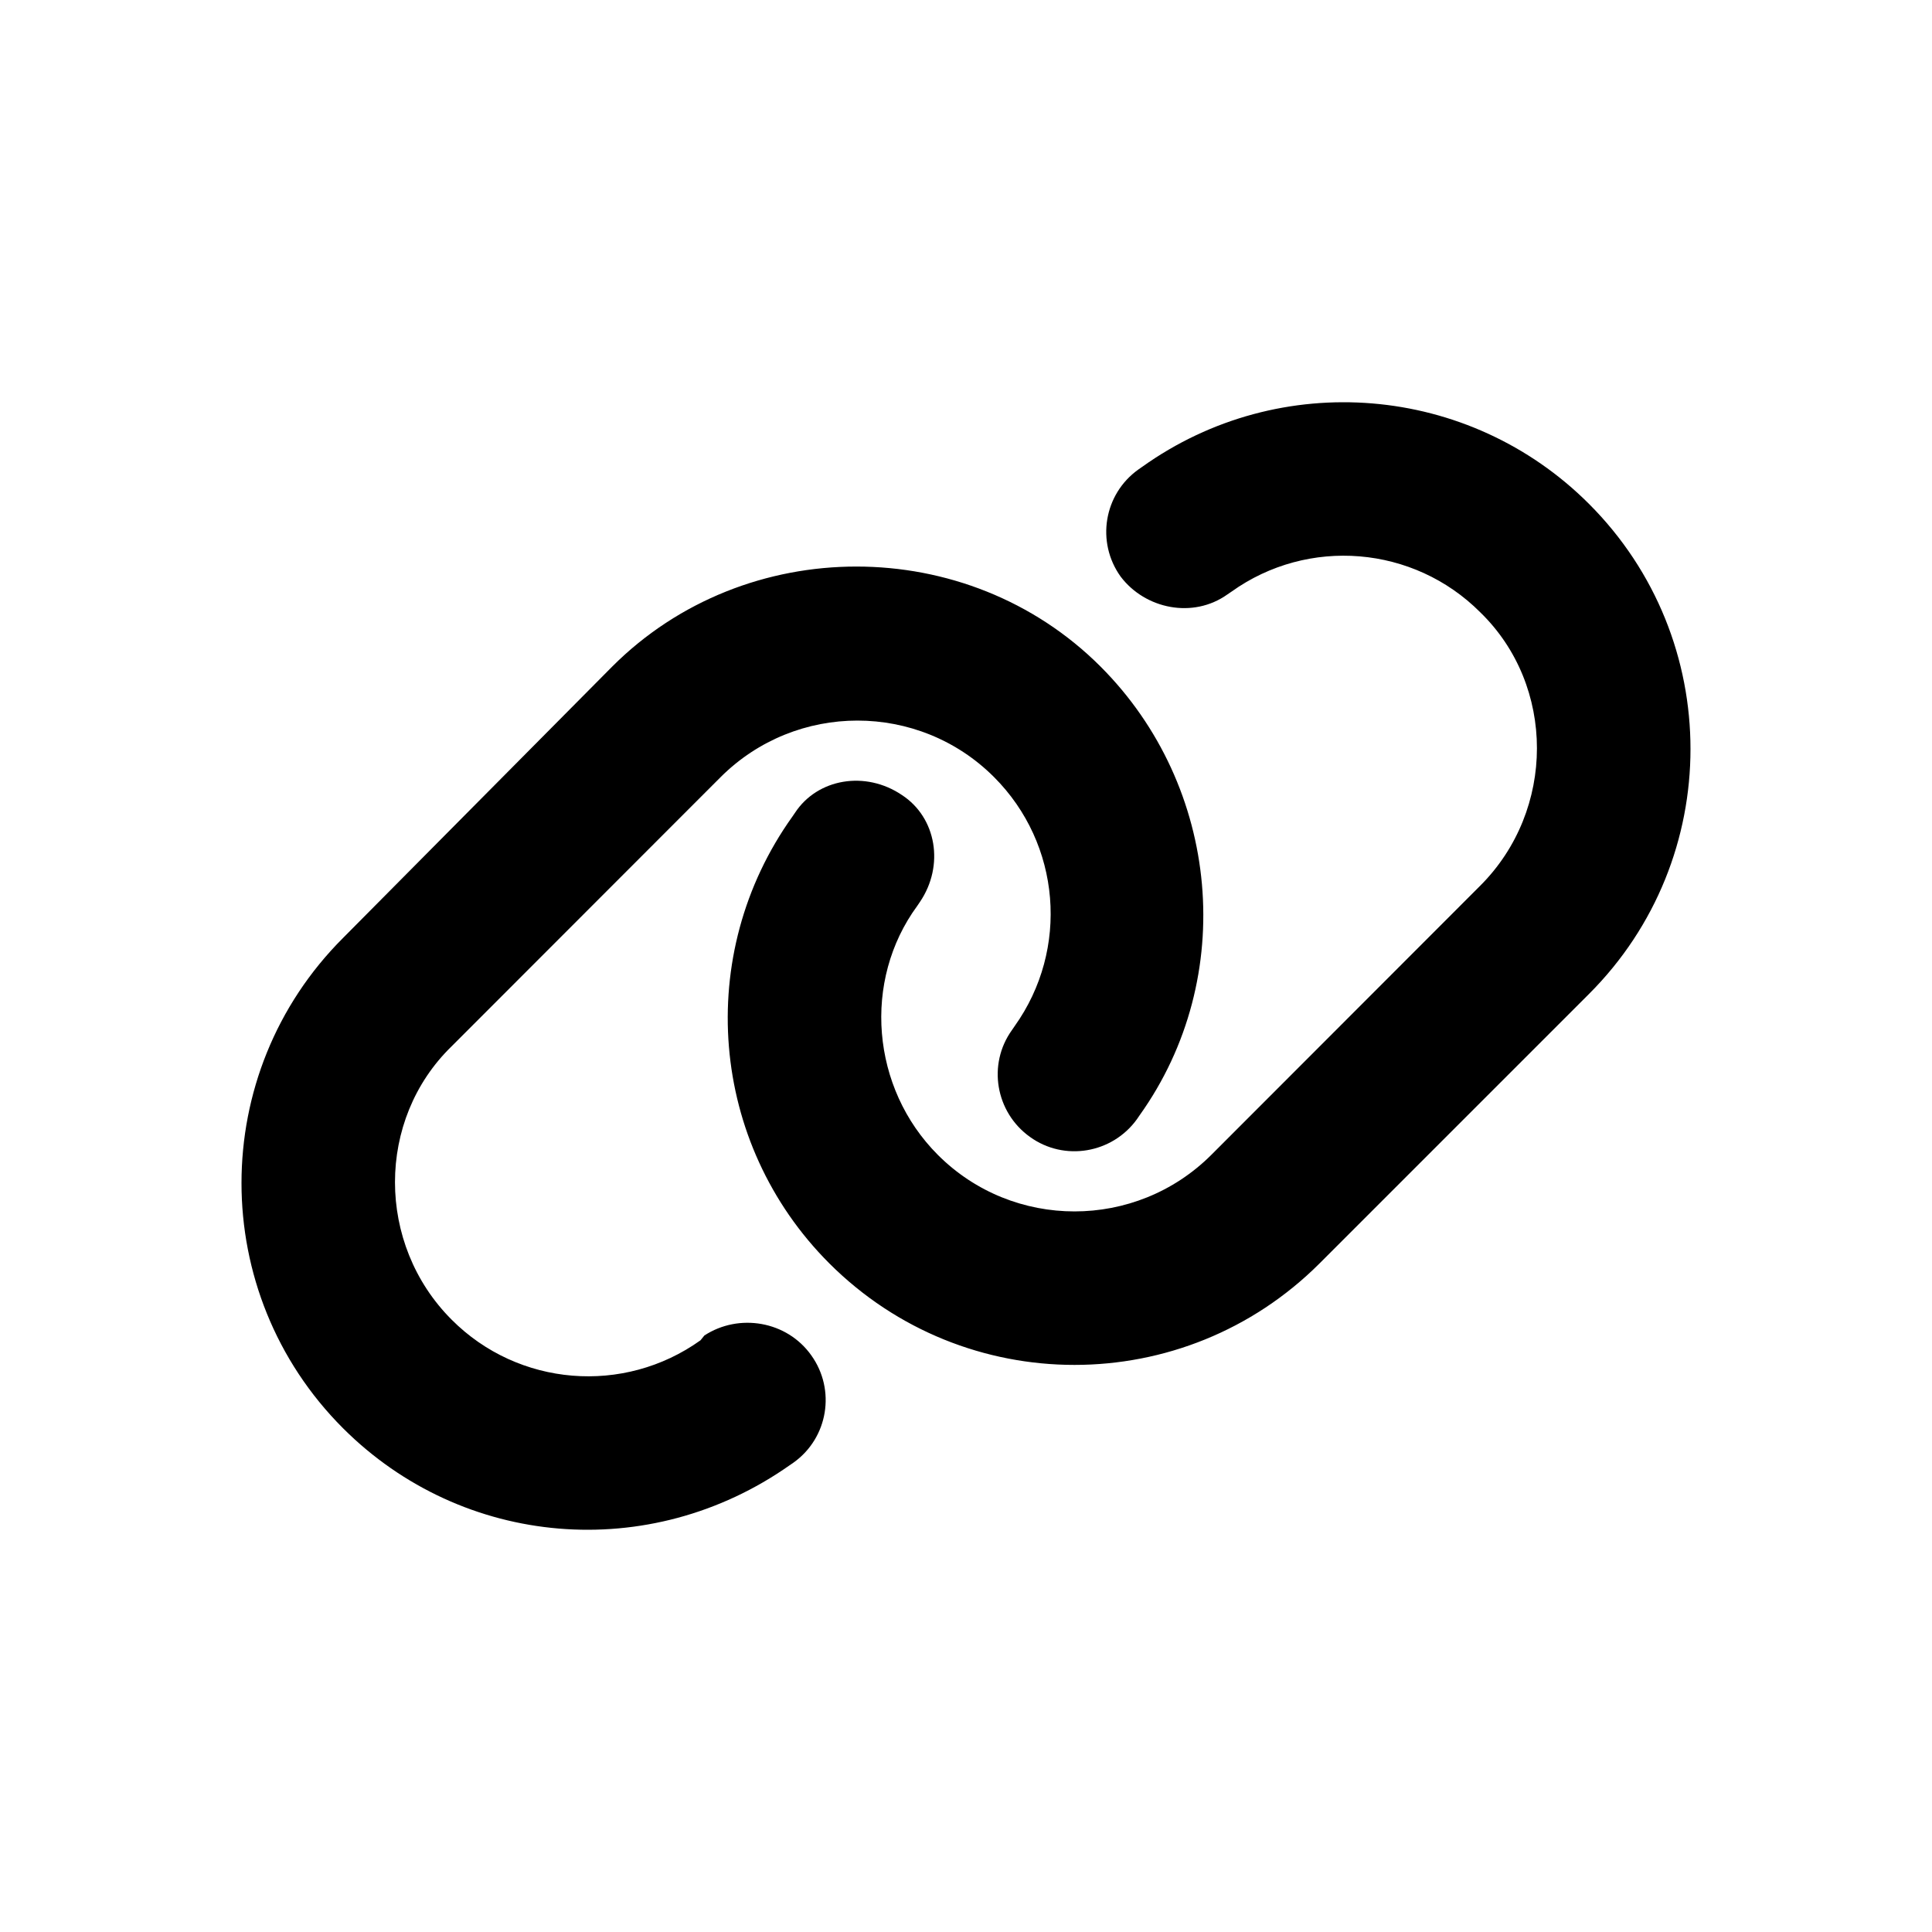
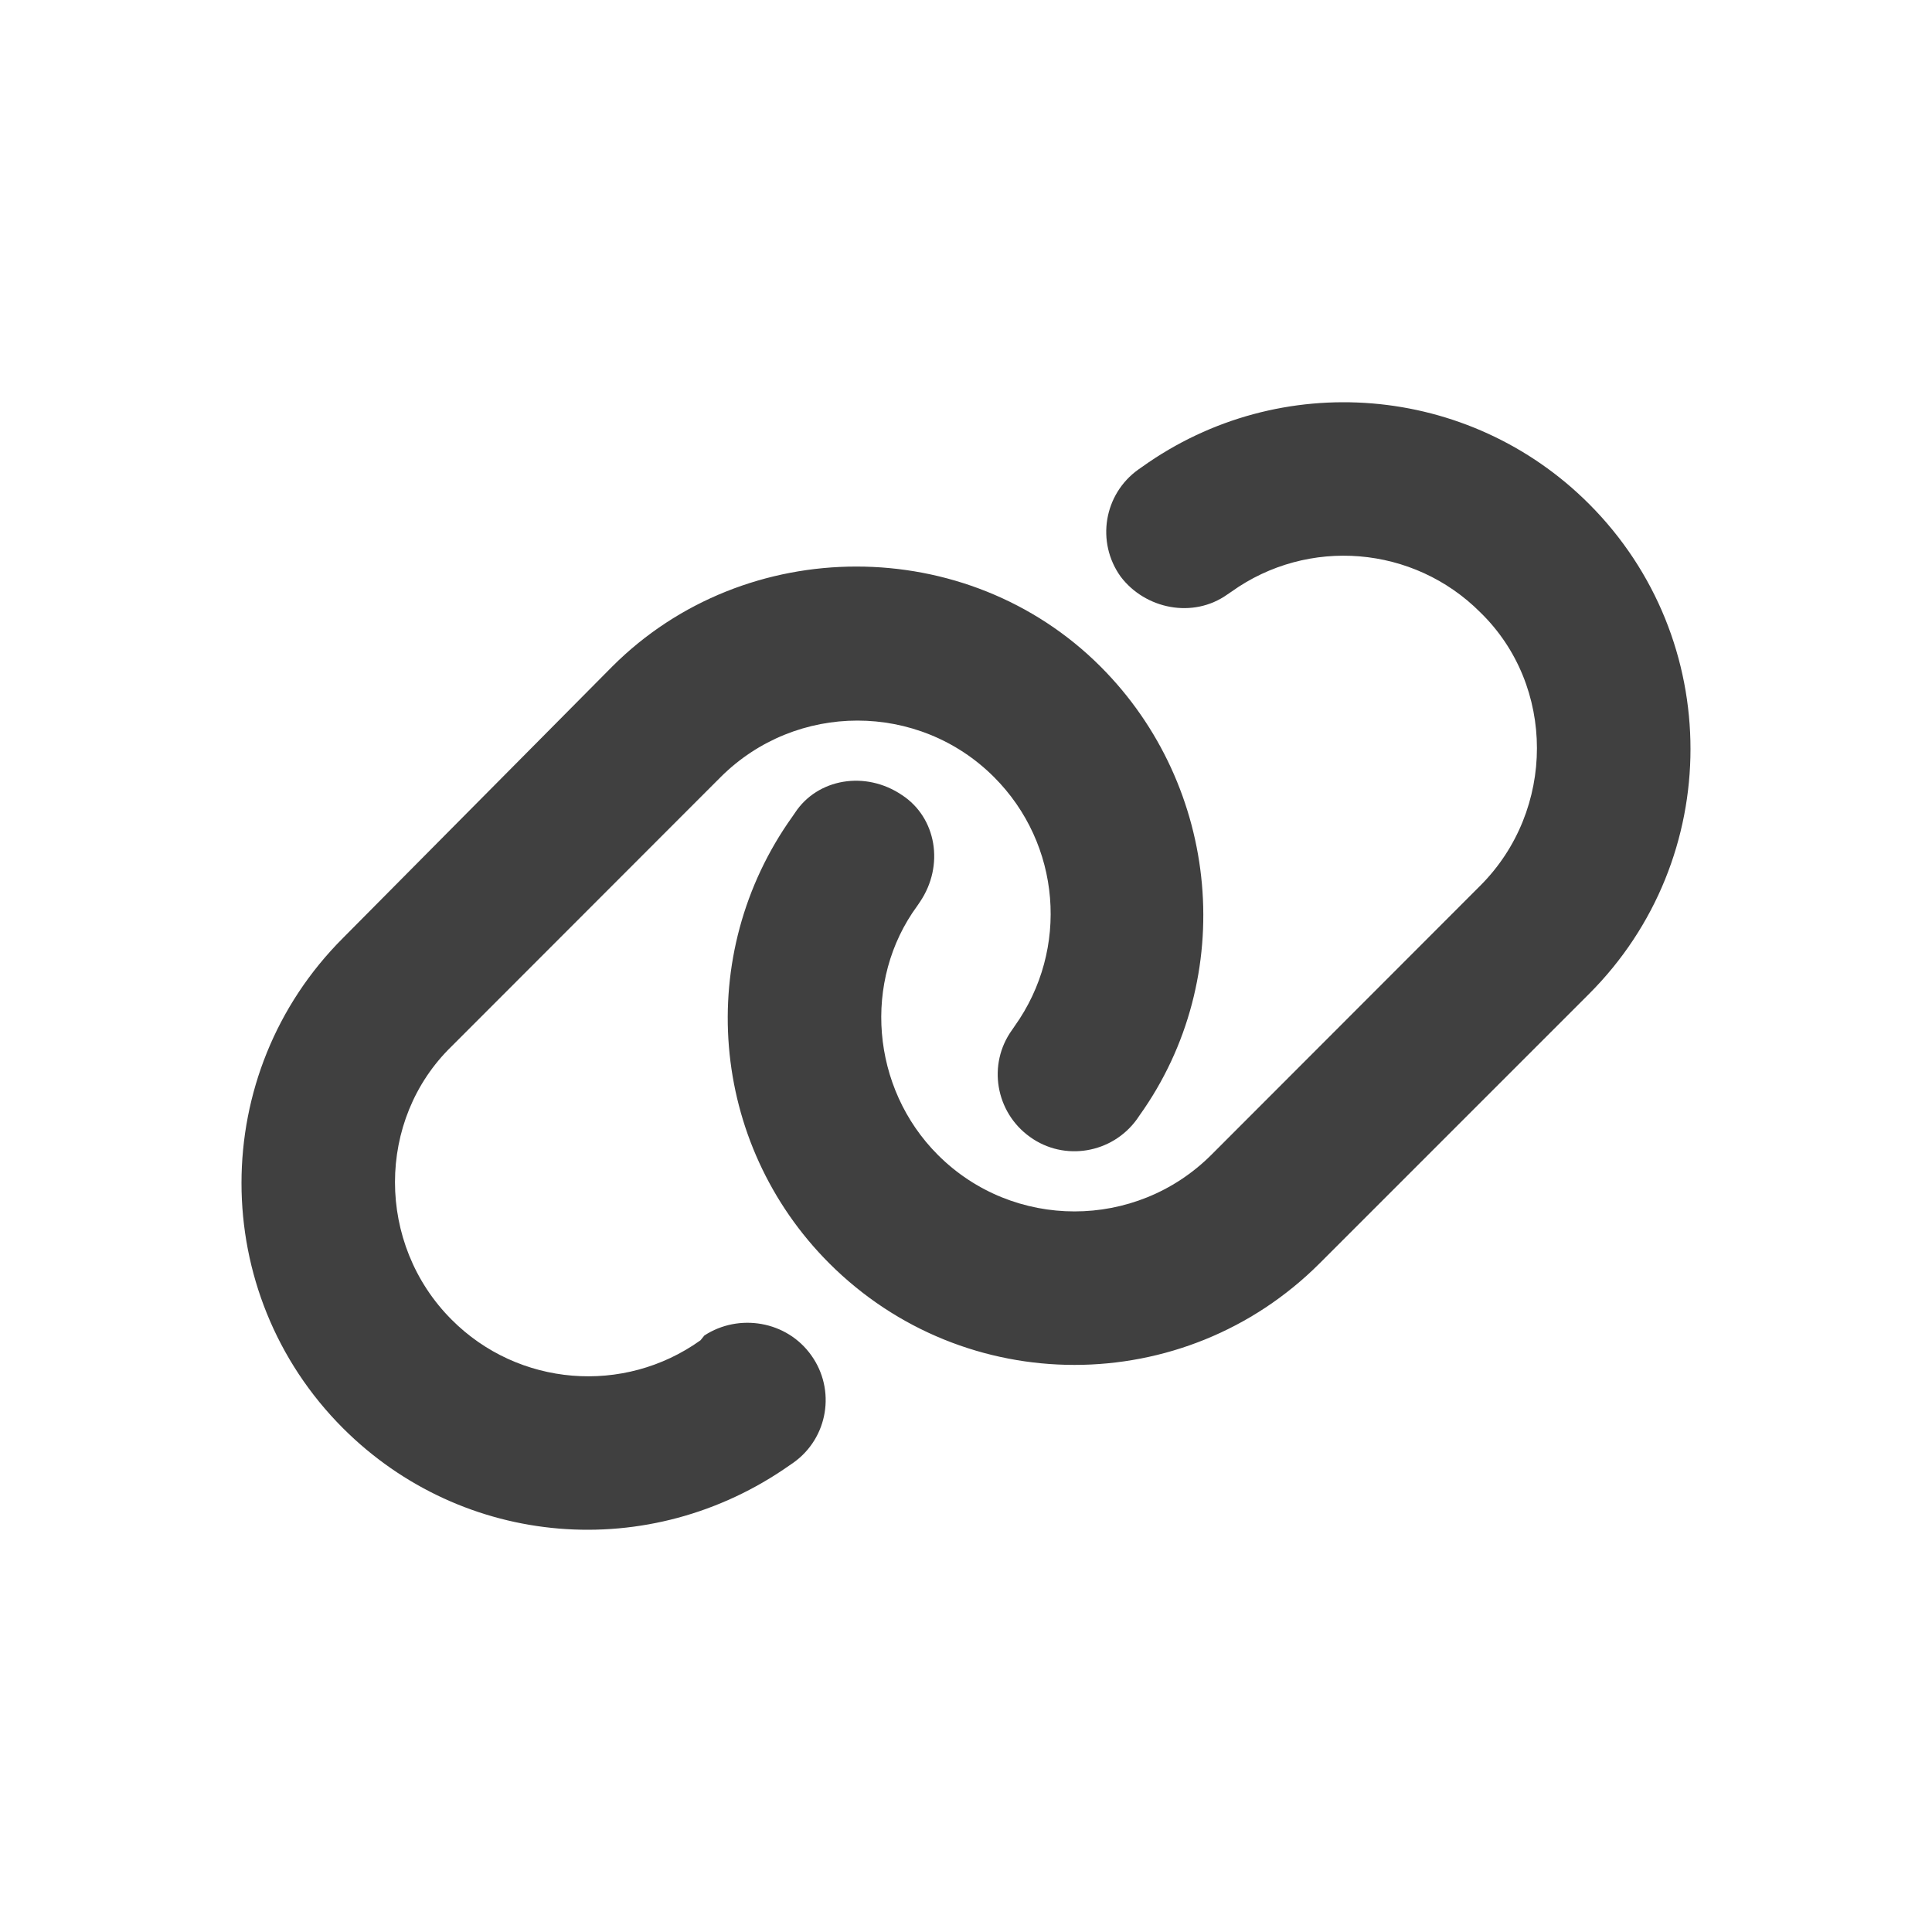
<svg xmlns="http://www.w3.org/2000/svg" width="48" height="48" viewBox="0 0 48 48" fill="none">
-   <path d="M15.212 16.559C18.524 13.248 24.029 13.248 27.341 16.559C30.32 19.538 30.76 24.286 28.312 27.711L28.247 27.806C27.633 28.658 26.441 28.861 25.59 28.247C24.732 27.634 24.529 26.442 25.143 25.59L25.208 25.495C26.573 23.583 26.358 20.968 24.696 19.306C22.826 17.435 19.781 17.435 17.905 19.306L11.221 25.995C9.344 27.818 9.344 30.91 11.221 32.787C12.877 34.449 15.498 34.663 17.404 33.299L17.5 33.18C18.358 32.62 19.549 32.816 20.157 33.674C20.77 34.532 20.574 35.724 19.716 36.337L19.62 36.403C16.142 38.851 11.501 38.458 8.523 35.485C5.159 32.12 5.159 26.663 8.523 23.303L15.212 16.559ZM32.786 31.387C29.42 34.752 23.969 34.752 20.603 31.387C17.625 28.408 17.238 23.714 19.686 20.289L19.752 20.193C20.311 19.341 21.503 19.139 22.409 19.753C23.266 20.312 23.469 21.504 22.855 22.409L22.79 22.505C21.425 24.363 21.64 27.032 23.302 28.694C25.173 30.565 28.217 30.565 30.093 28.694L36.777 22.004C38.654 20.128 38.654 17.036 36.777 15.213C35.121 13.553 32.5 13.336 30.594 14.701L30.498 14.766C29.64 15.38 28.449 15.13 27.841 14.324C27.228 13.468 27.424 12.277 28.282 11.665L28.378 11.598C31.803 9.151 36.497 9.539 39.476 12.517C42.841 15.88 42.841 21.337 39.476 24.697L32.786 31.387Z" fill="black" />
+   <path d="M15.212 16.559C18.524 13.248 24.029 13.248 27.341 16.559C30.32 19.538 30.76 24.286 28.312 27.711L28.247 27.806C27.633 28.658 26.441 28.861 25.59 28.247C24.732 27.634 24.529 26.442 25.143 25.59L25.208 25.495C26.573 23.583 26.358 20.968 24.696 19.306C22.826 17.435 19.781 17.435 17.905 19.306L11.221 25.995C9.344 27.818 9.344 30.91 11.221 32.787C12.877 34.449 15.498 34.663 17.404 33.299L17.5 33.18C18.358 32.62 19.549 32.816 20.157 33.674C20.77 34.532 20.574 35.724 19.716 36.337L19.62 36.403C16.142 38.851 11.501 38.458 8.523 35.485C5.159 32.12 5.159 26.663 8.523 23.303L15.212 16.559ZM32.786 31.387C29.42 34.752 23.969 34.752 20.603 31.387C17.625 28.408 17.238 23.714 19.686 20.289L19.752 20.193C20.311 19.341 21.503 19.139 22.409 19.753C23.266 20.312 23.469 21.504 22.855 22.409L22.79 22.505C21.425 24.363 21.64 27.032 23.302 28.694C25.173 30.565 28.217 30.565 30.093 28.694L36.777 22.004C38.654 20.128 38.654 17.036 36.777 15.213C35.121 13.553 32.5 13.336 30.594 14.701L30.498 14.766C29.64 15.38 28.449 15.13 27.841 14.324C27.228 13.468 27.424 12.277 28.282 11.665L28.378 11.598C31.803 9.151 36.497 9.539 39.476 12.517C42.841 15.88 42.841 21.337 39.476 24.697L32.786 31.387Z" fill="#404040" />
</svg>
